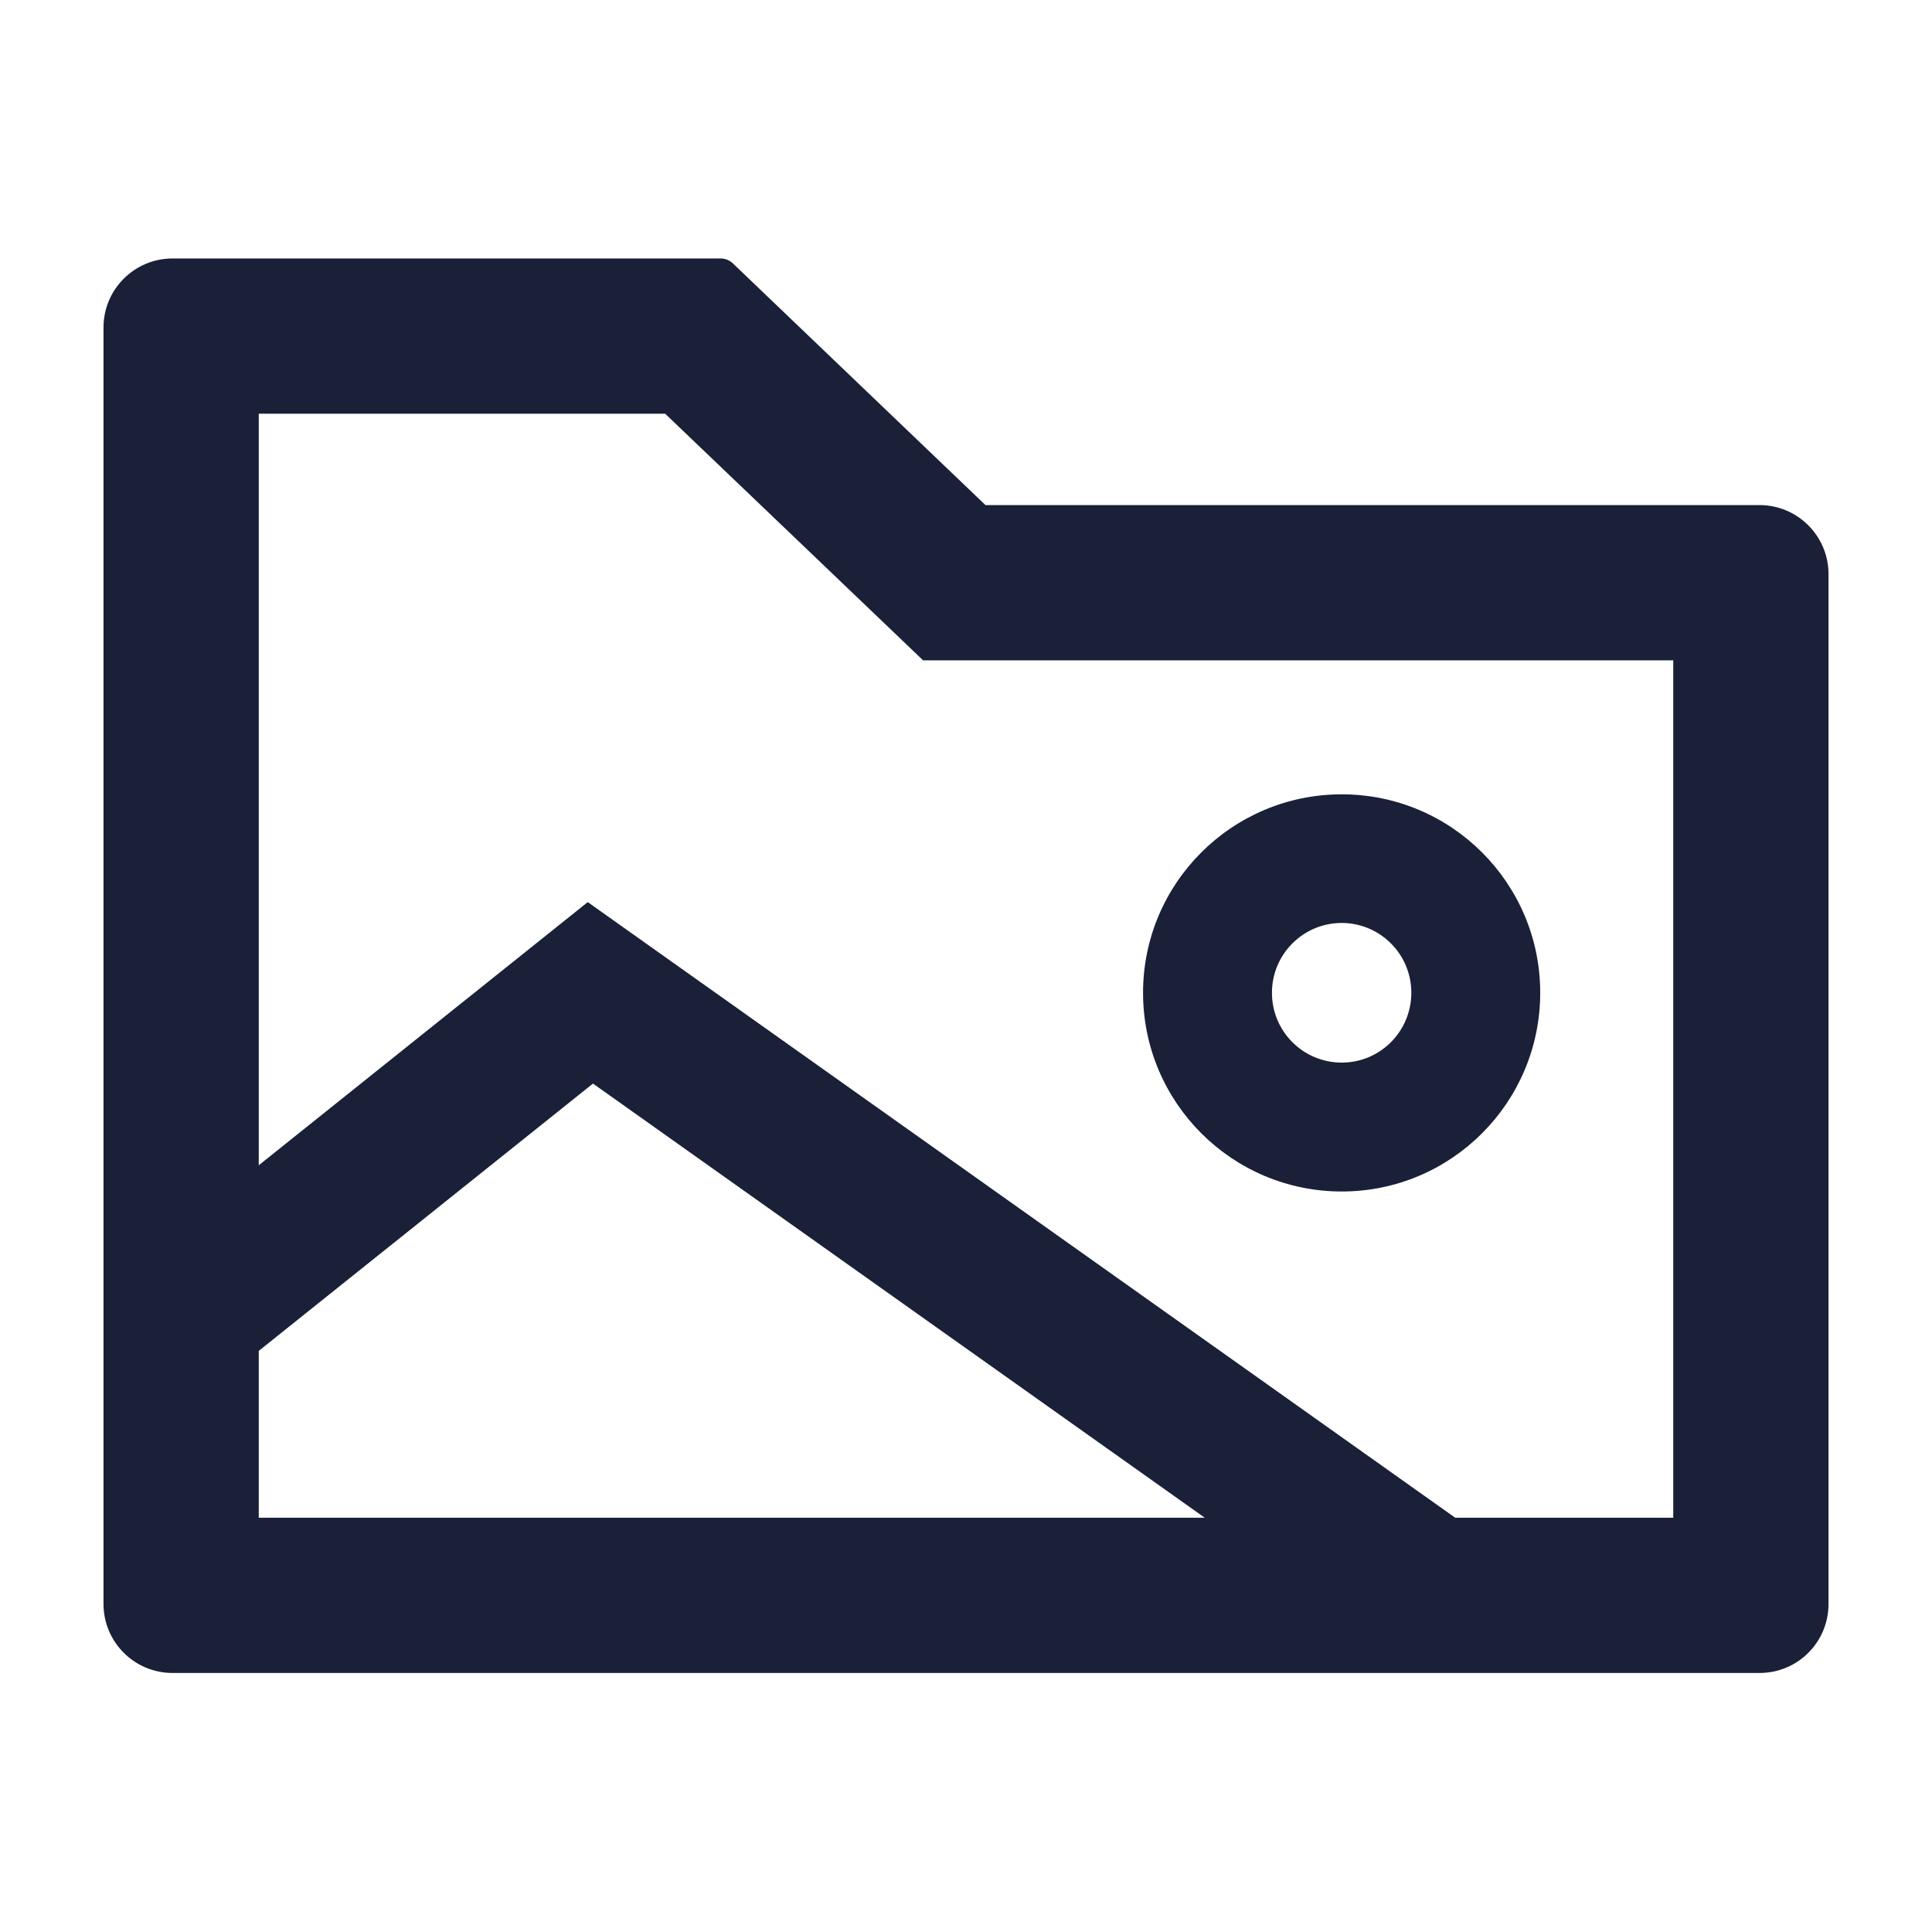
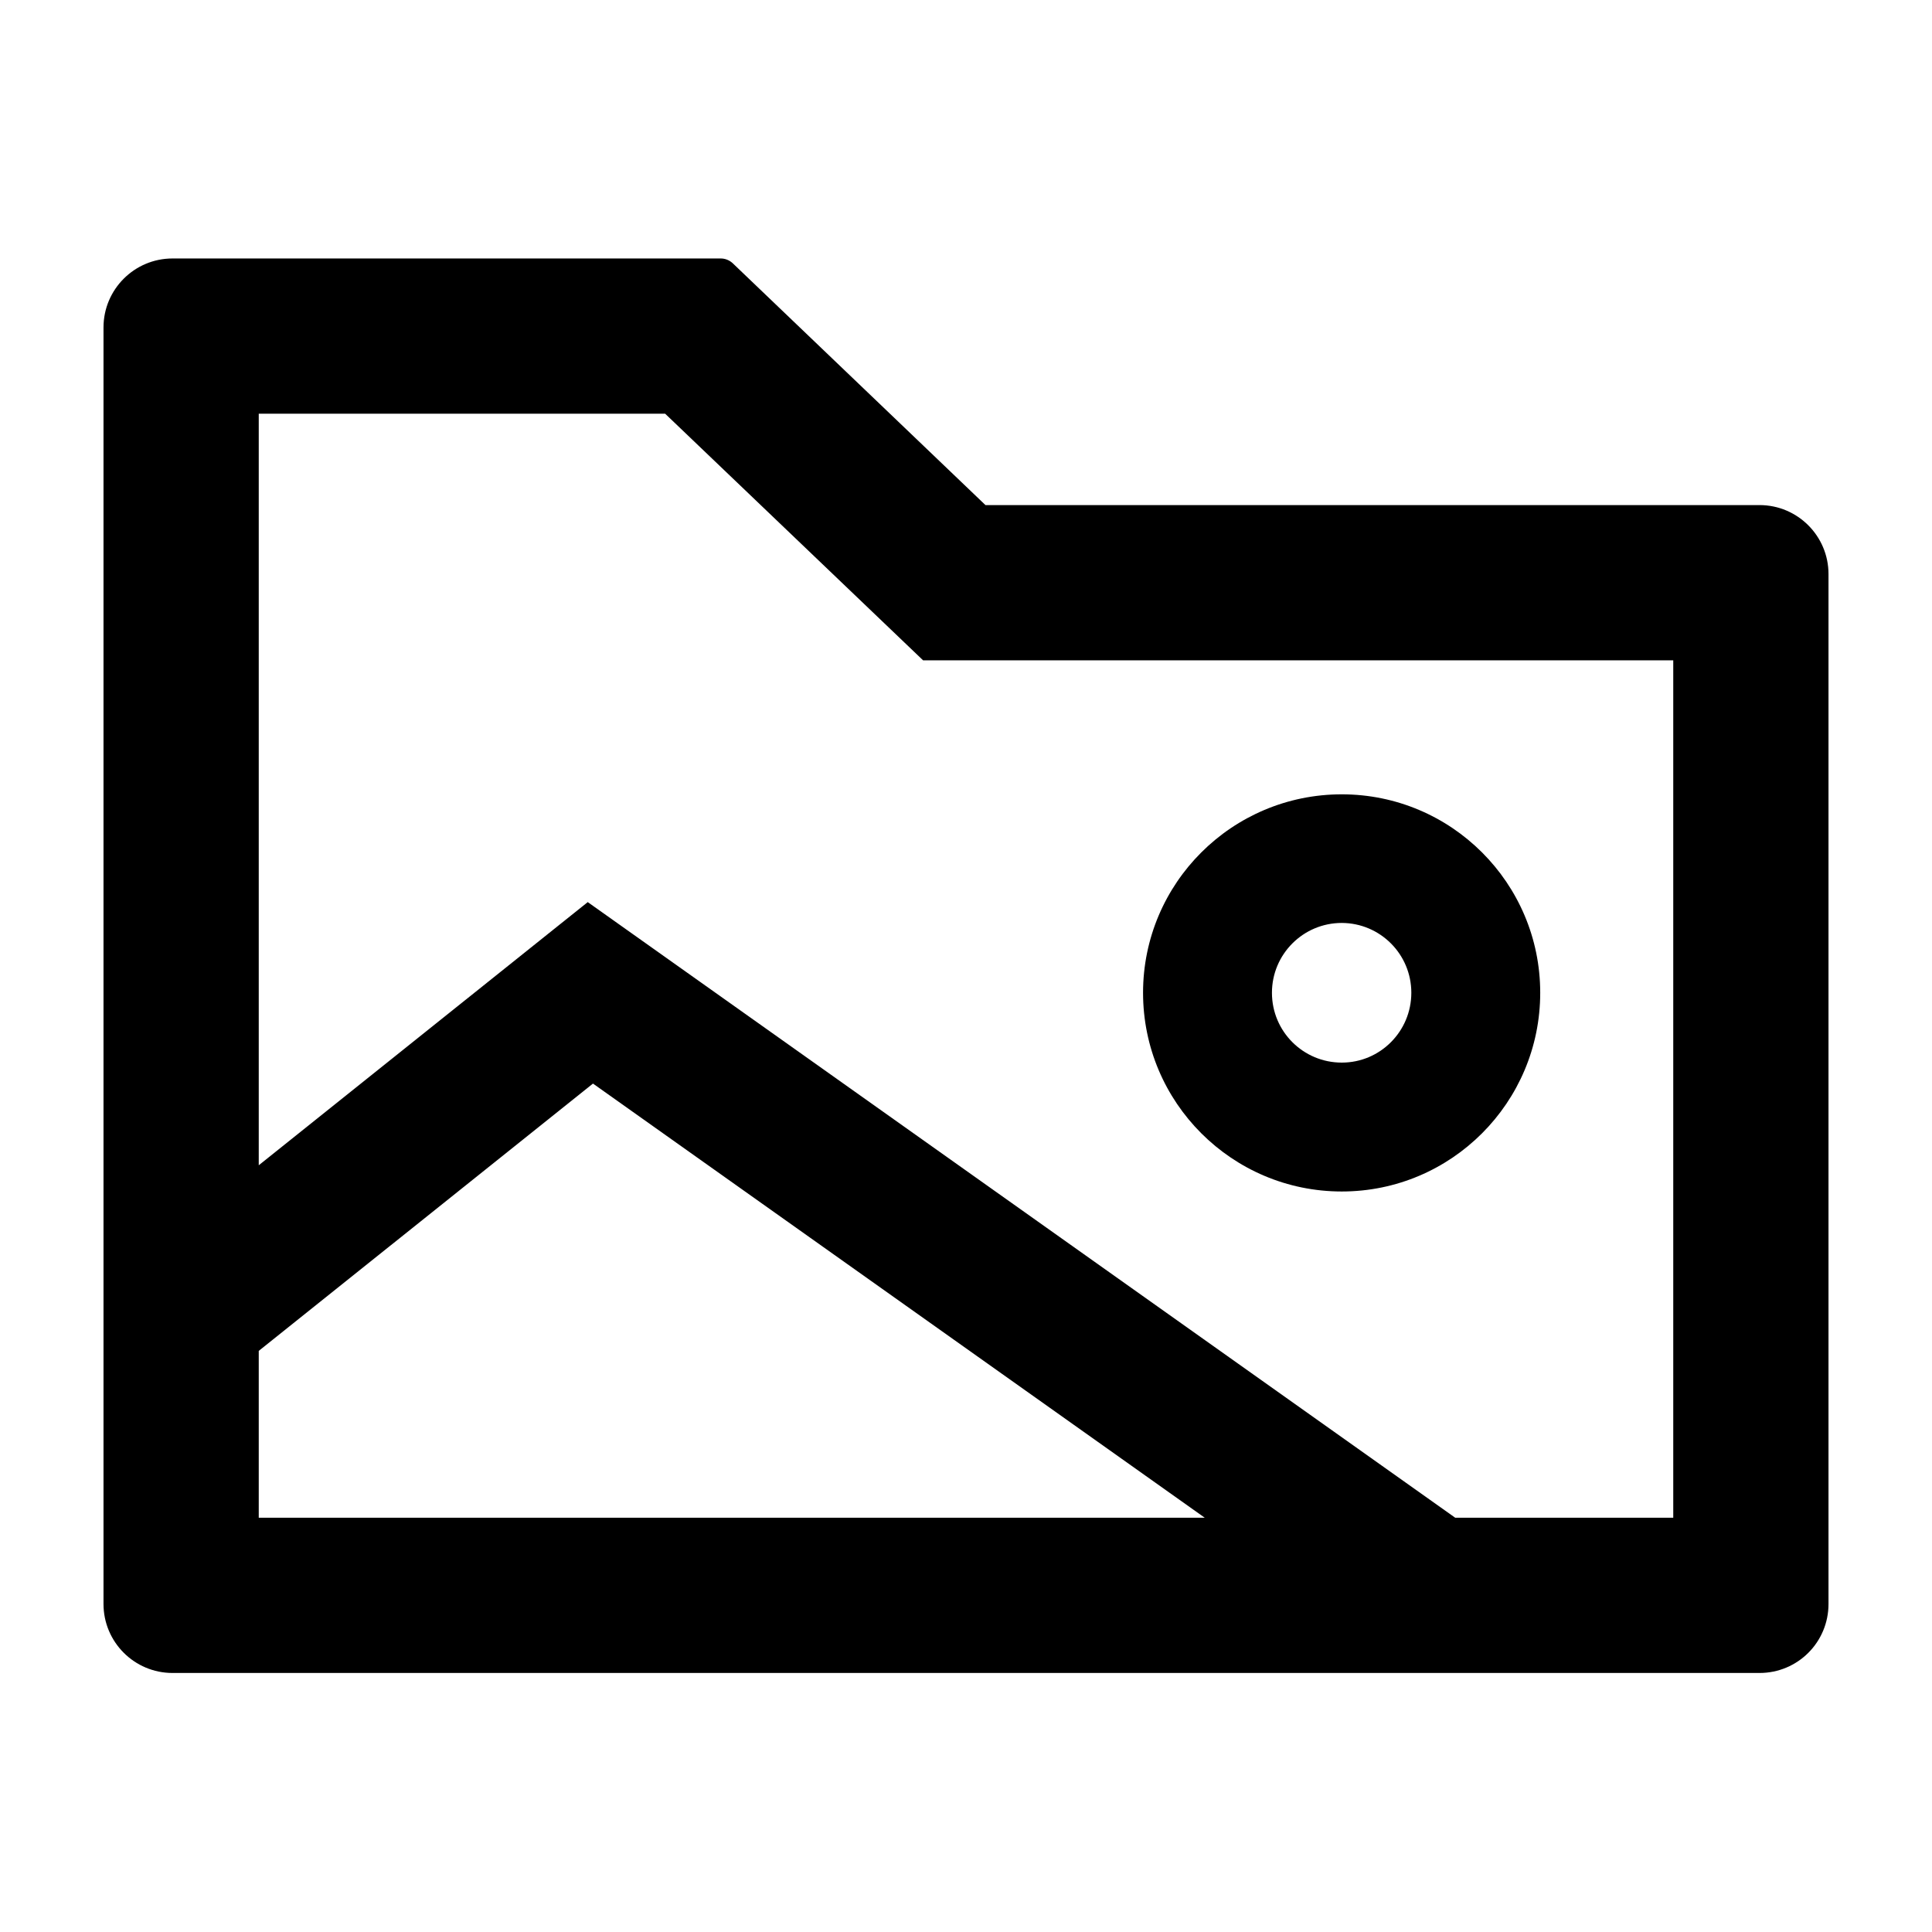
<svg xmlns="http://www.w3.org/2000/svg" width="14" height="14" viewBox="0 0 14 14" fill="none">
-   <path d="M5.223 1.873C5.254 1.873 5.285 1.885 5.309 1.907L7.141 3.66H12.75C13.026 3.66 13.25 3.884 13.25 4.16V11.623C13.25 11.9 13.027 12.123 12.75 12.123H1.25C0.974 12.123 0.75 11.899 0.75 11.623V2.373C0.75 2.097 0.974 1.873 1.25 1.873H5.223ZM1.875 9.789V10.998H8.73L4.297 7.852L1.875 9.789ZM1.875 2.998V8.444L4.259 6.537L10.545 10.998H12.125V4.785H6.689L4.82 2.998H1.875ZM9.723 5.756C10.517 5.756 11.161 6.4 11.161 7.194C11.161 7.989 10.517 8.634 9.723 8.634C8.928 8.634 8.283 7.989 8.283 7.194C8.283 6.4 8.928 5.756 9.723 5.756ZM9.723 6.688C9.443 6.688 9.217 6.915 9.217 7.194C9.217 7.474 9.443 7.7 9.723 7.7C10.002 7.7 10.227 7.473 10.227 7.194C10.227 6.915 10.002 6.689 9.723 6.688Z" fill="#192038" />
+   <path d="M5.223 1.873C5.254 1.873 5.285 1.885 5.309 1.907L7.141 3.66H12.75C13.026 3.66 13.25 3.884 13.25 4.16V11.623C13.25 11.9 13.027 12.123 12.75 12.123H1.25C0.974 12.123 0.75 11.899 0.75 11.623V2.373C0.75 2.097 0.974 1.873 1.25 1.873H5.223ZM1.875 9.789V10.998H8.73L4.297 7.852L1.875 9.789ZM1.875 2.998V8.444L4.259 6.537L10.545 10.998H12.125V4.785H6.689L4.82 2.998H1.875ZM9.723 5.756C10.517 5.756 11.161 6.4 11.161 7.194C11.161 7.989 10.517 8.634 9.723 8.634C8.928 8.634 8.283 7.989 8.283 7.194C8.283 6.4 8.928 5.756 9.723 5.756ZM9.723 6.688C9.443 6.688 9.217 6.915 9.217 7.194C9.217 7.474 9.443 7.7 9.723 7.7C10.002 7.7 10.227 7.473 10.227 7.194C10.227 6.915 10.002 6.689 9.723 6.688Z" fill="currentColor" />
</svg>
